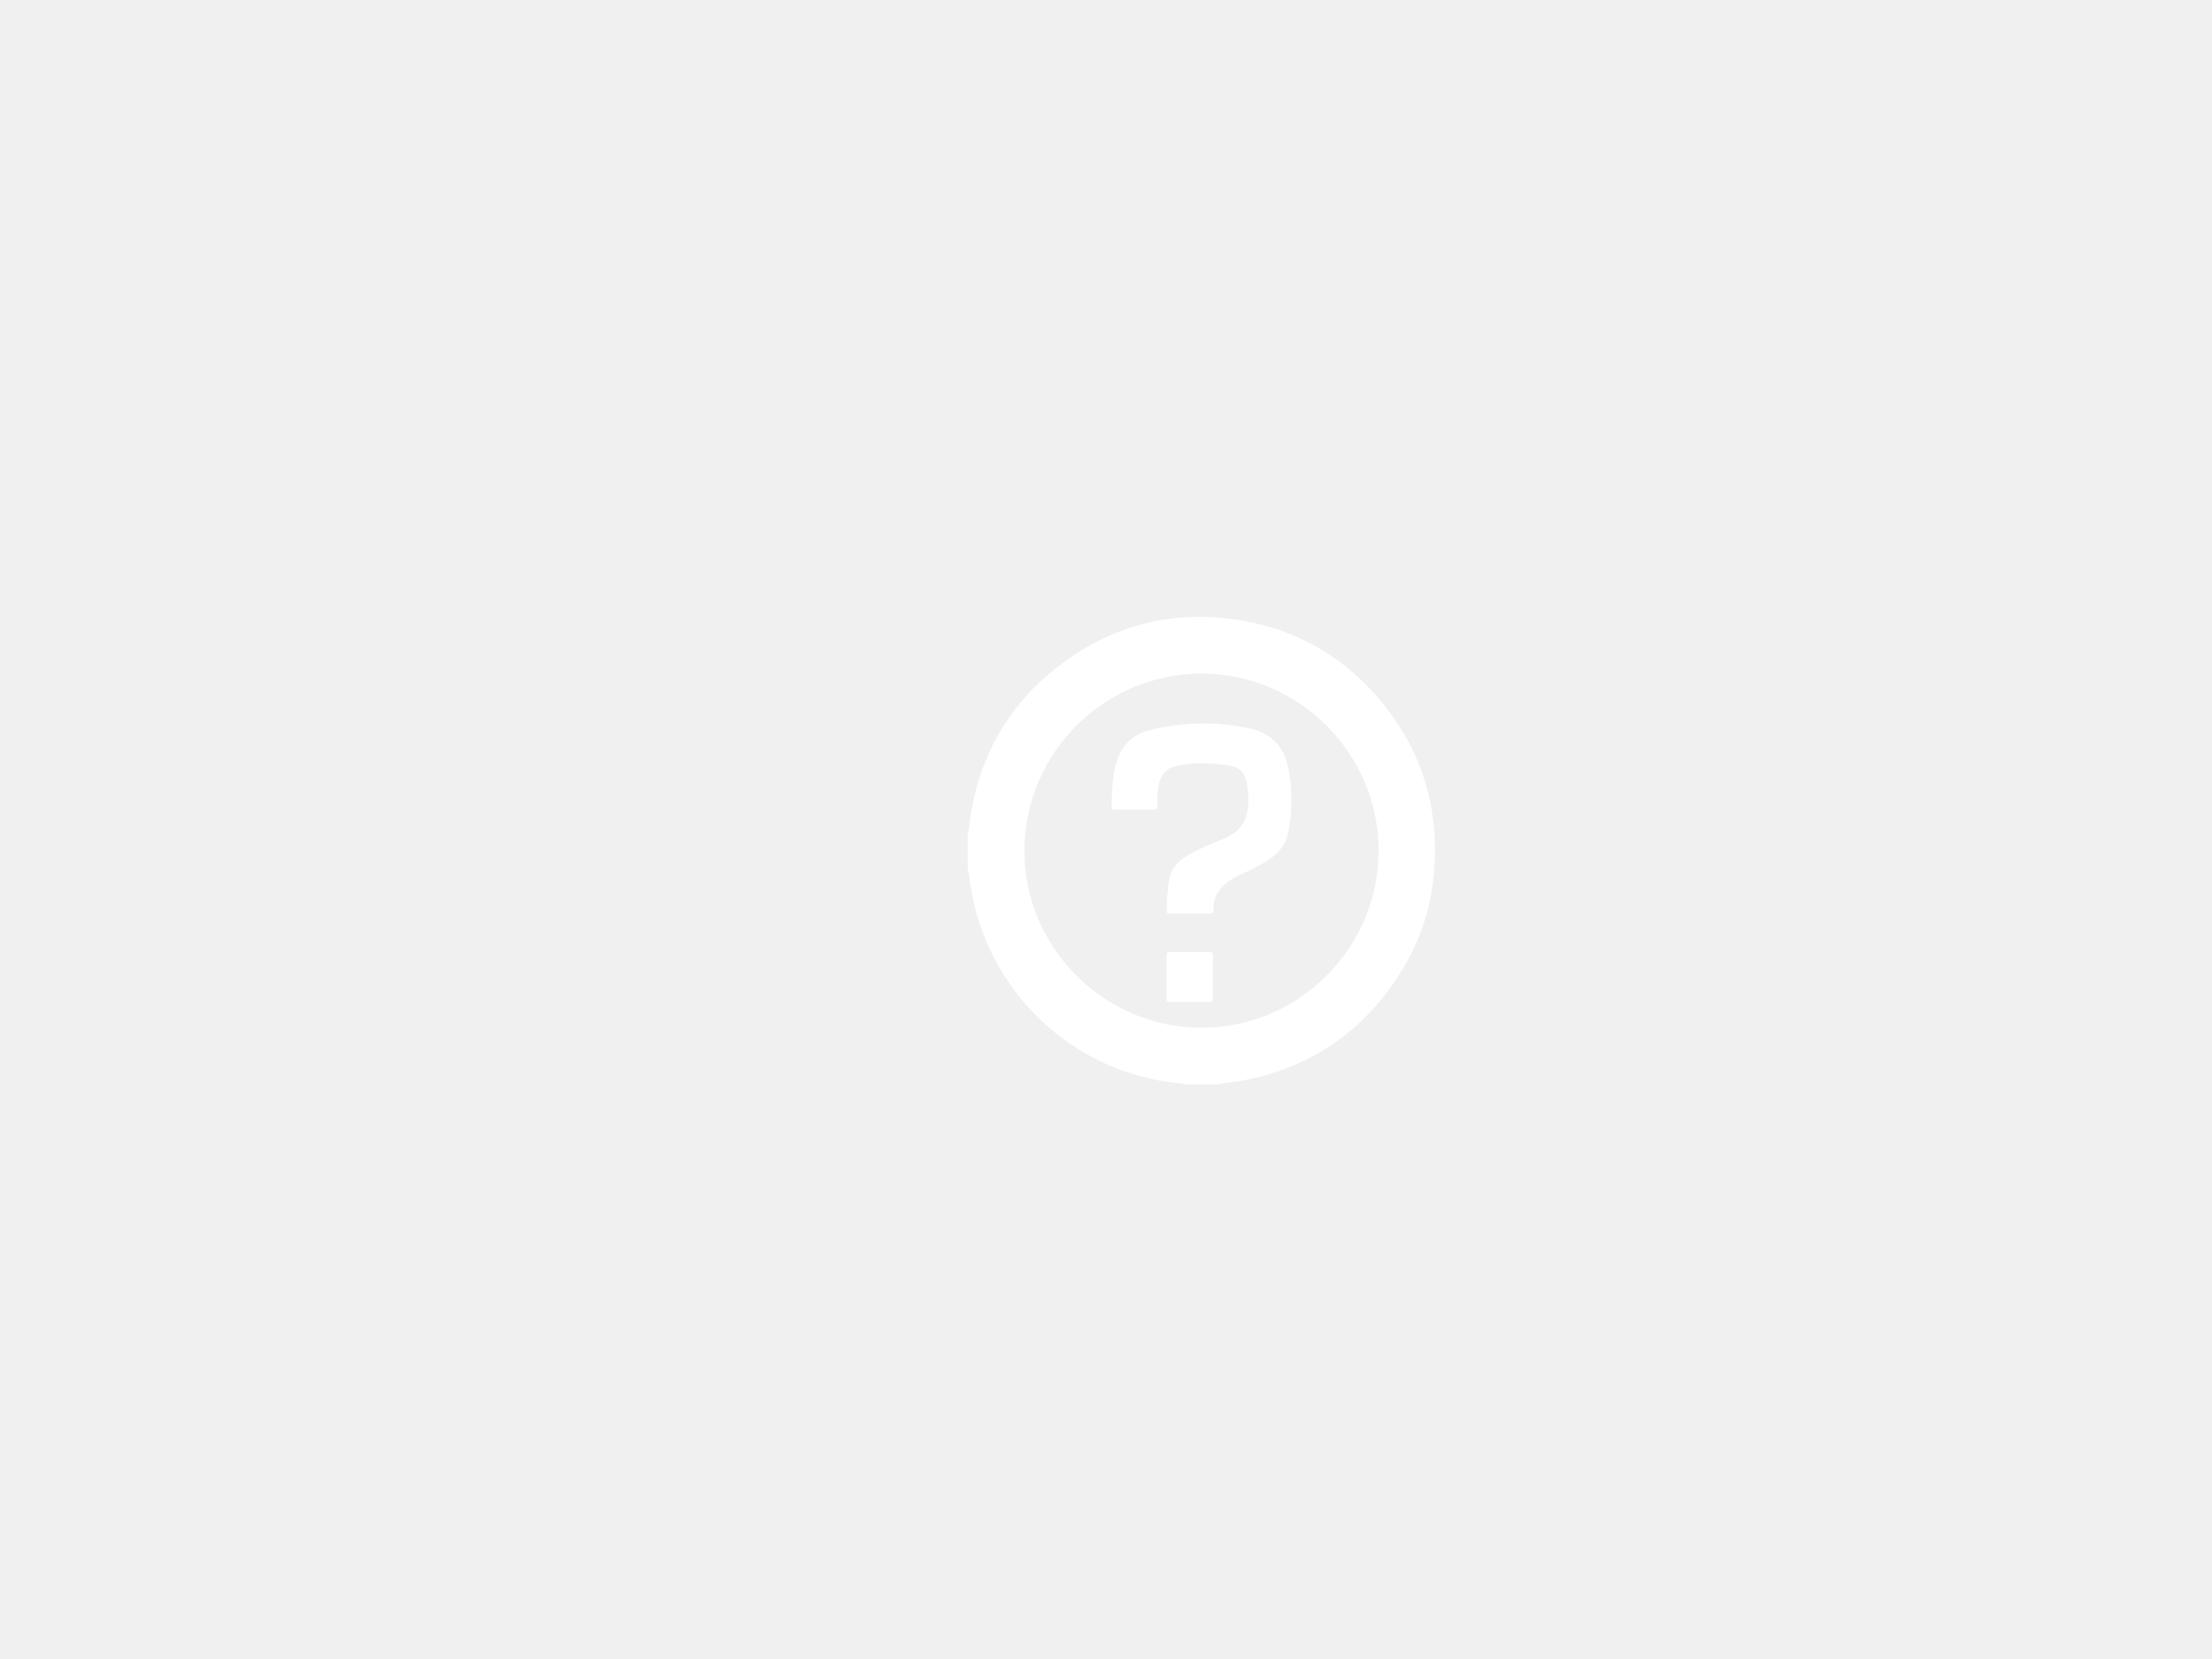
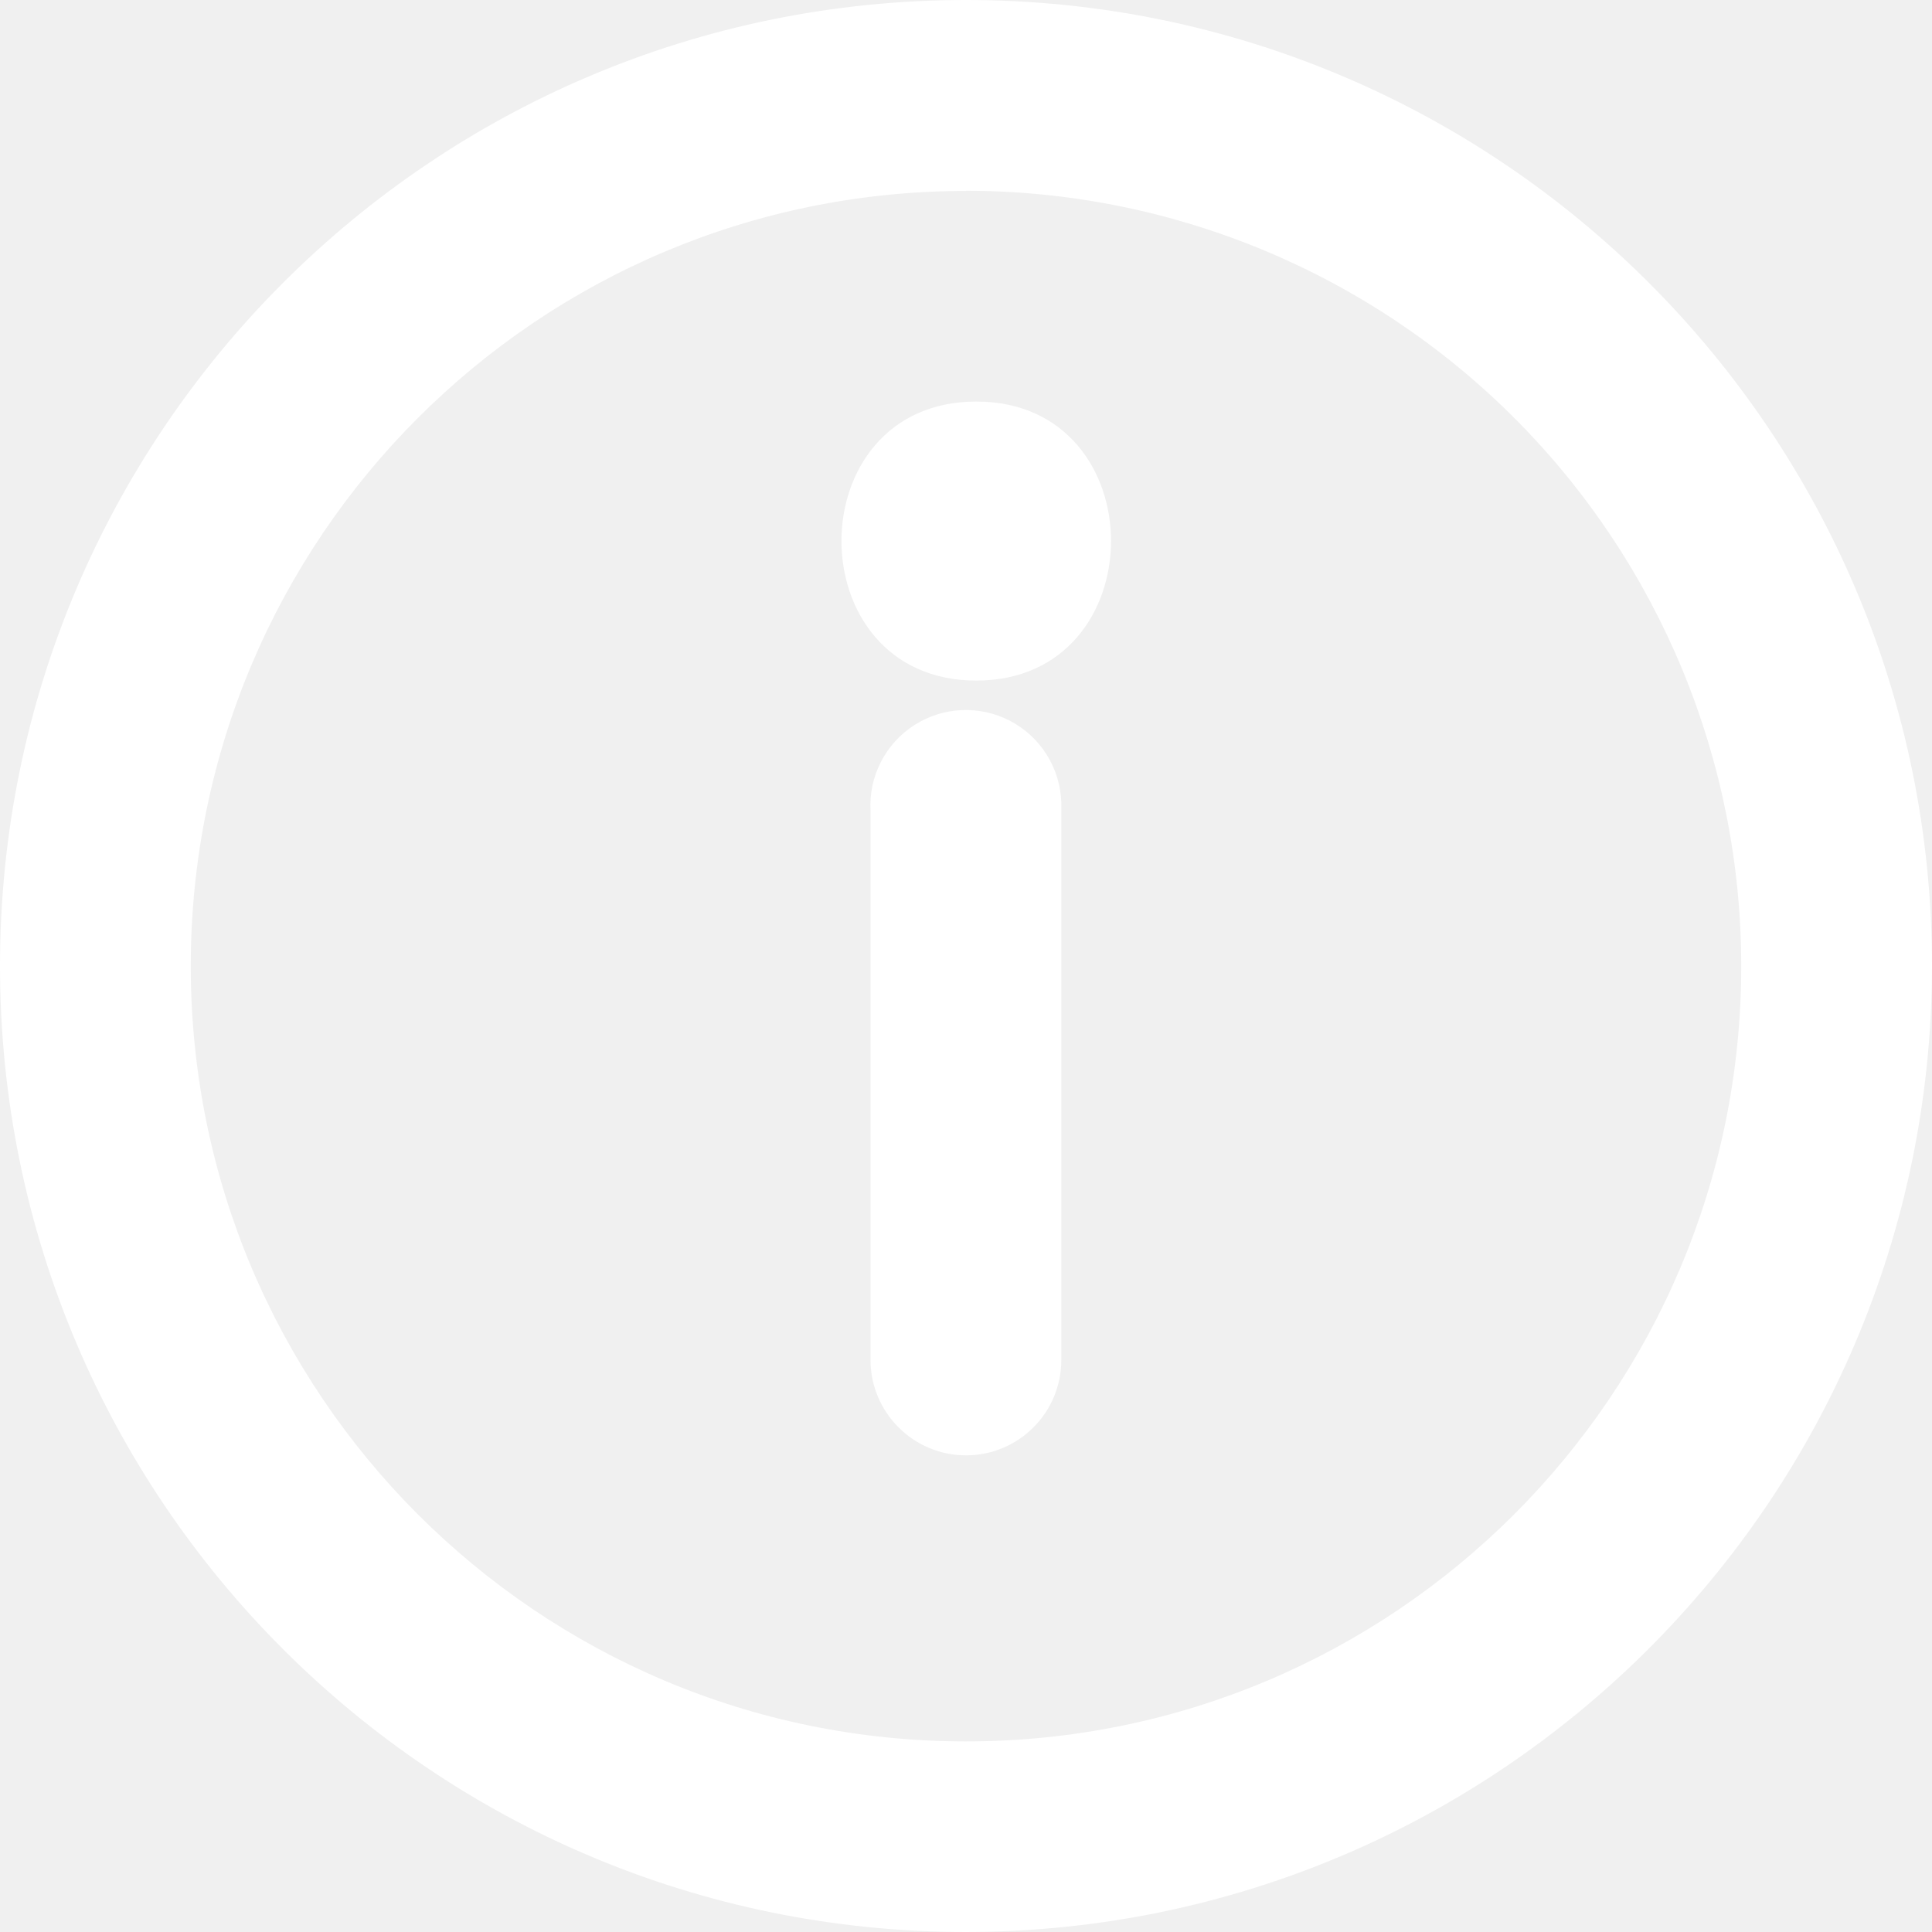
- <svg xmlns="http://www.w3.org/2000/svg" id="Capa_1" data-name="Capa 1" viewBox="0 0 1024 768">
+ <svg xmlns="http://www.w3.org/2000/svg" id="Capa_1" data-name="Capa 1" viewBox="0 0 208.62 208.62">
  <defs>
    <style>.cls-1{fill:#fff;}</style>
  </defs>
-   <path class="cls-1" d="M448,402.67V384.92c.47-.11.4-.49.44-.82.4-2.93.7-5.87,1.22-8.78C454.75,347,468.86,324,492,306.9c24.68-18.26,52.5-24.77,82.79-19.62,26.45,4.5,48.25,17.42,65.17,38.14C658.05,347.64,666,373.27,664,401.93a101.32,101.32,0,0,1-13.35,44.43c-17.79,30.66-44.21,48.95-79.31,54.55-2.52.41-5.11.28-7.56,1.09H547.75c-.12-.45-.5-.4-.84-.42A104.16,104.16,0,0,1,533,499.46a108.47,108.47,0,0,1-83.82-90.11C448.82,407.12,448.94,404.8,448,402.67Zm190.19-8.76c.1-45-36.77-82-81.81-82.1s-82,36.7-82.16,81.76,36.83,82.15,81.92,82.21S638.1,438.94,638.19,393.91Z" />
-   <path class="cls-1" d="M550.9,422.89c-3.17,0-6.34,0-9.51,0-1,0-1.36-.23-1.33-1.29a106.85,106.85,0,0,1,1.17-14.28c.85-5.26,4-8.52,8.22-11.09a98.61,98.61,0,0,1,16-7.48c9.46-3.62,12.9-9.9,12.43-20.1a40,40,0,0,0-.62-6.08c-.86-4.2-3-7.2-7.5-8-8.67-1.63-17.3-1.87-25.94.26-3.92,1-6.08,3.51-7.13,7.24a32.85,32.85,0,0,0-.86,10.68c.07,1.48-.15,2.09-1.87,2.06-5.91-.12-11.83,0-17.74-.06-.68,0-1.65.37-1.62-1,.17-7.32.19-14.62,2.54-21.7A20.27,20.27,0,0,1,532.35,338a100.81,100.81,0,0,1,46.41-.73c9.81,2.14,15.61,8.42,17.6,18.22a76,76,0,0,1,0,29.76c-1.18,6.14-5,10.22-10,13.42a119.29,119.29,0,0,1-12.75,6.49,32.38,32.38,0,0,0-5.59,3.36c-4.12,3.13-6.51,7.17-6.21,12.47.1,1.61-.4,2-2,1.95C556.82,422.79,553.86,422.89,550.9,422.89Z" />
-   <path class="cls-1" d="M540.06,452.34c0-3.38,0-6.77,0-10.14,0-1.07.25-1.47,1.4-1.46q9.3.09,18.59,0c1.16,0,1.4.42,1.4,1.47q-.06,10,0,20.07c0,1.16-.27,1.59-1.52,1.58q-9.2-.09-18.38,0c-1.28,0-1.51-.47-1.49-1.6C540.1,459,540.06,455.64,540.06,452.34Z" />
+   <path class="cls-1" d="M104.49,208.62A104.31,104.31,0,1,1,208.8,104.31v.07A104.44,104.44,0,0,1,104.49,208.62Zm0-188a83.71,83.71,0,1,0,83.71,83.78A83.71,83.71,0,0,0,104.49,20.6Z" transform="translate(-0.18)" />
+   <path class="cls-1" d="M104.49,157.15a10.32,10.32,0,0,1-10.31-10.31h0V87.53a10.31,10.31,0,1,1,20.6-.88c0,.3,0,.59,0,.88V146.8a10.29,10.29,0,0,1-10.23,10.35Z" transform="translate(-0.18)" />
+   <path class="cls-1" d="M105.6,73.49c19.38,0,19.42-30.13,0-30.13S86.2,73.49,105.6,73.49Z" transform="translate(-0.18)" />
</svg>
